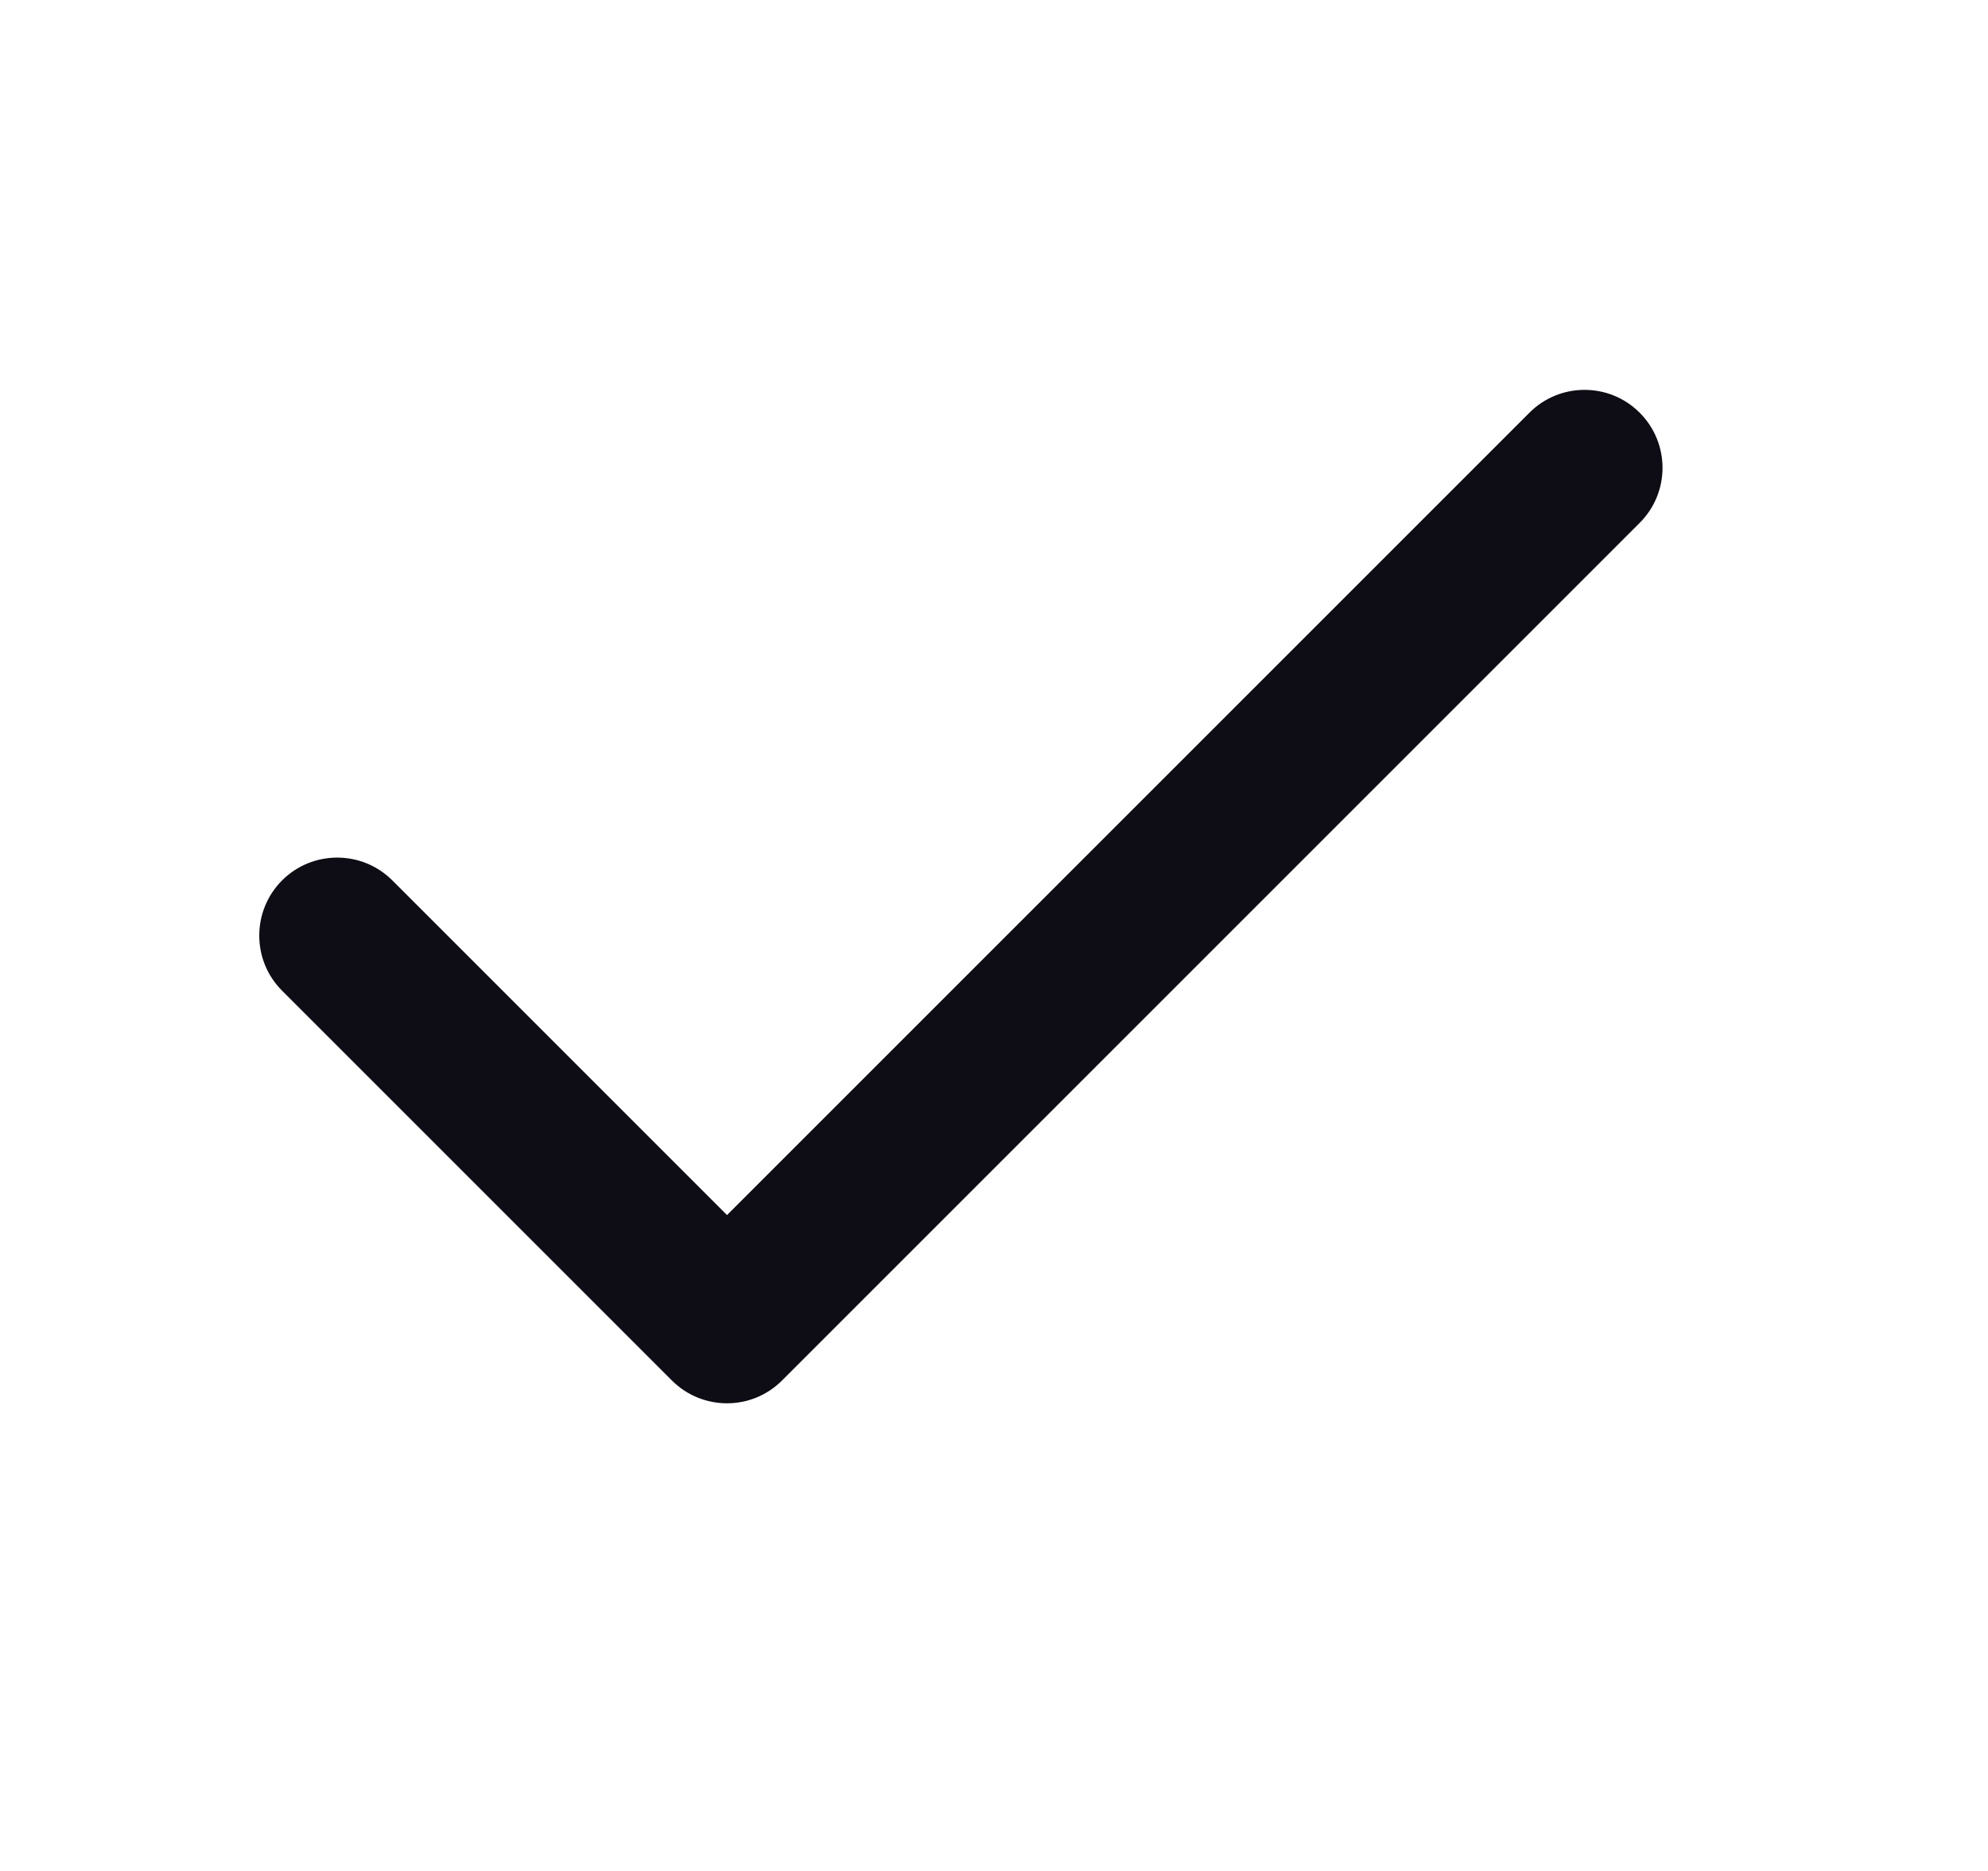
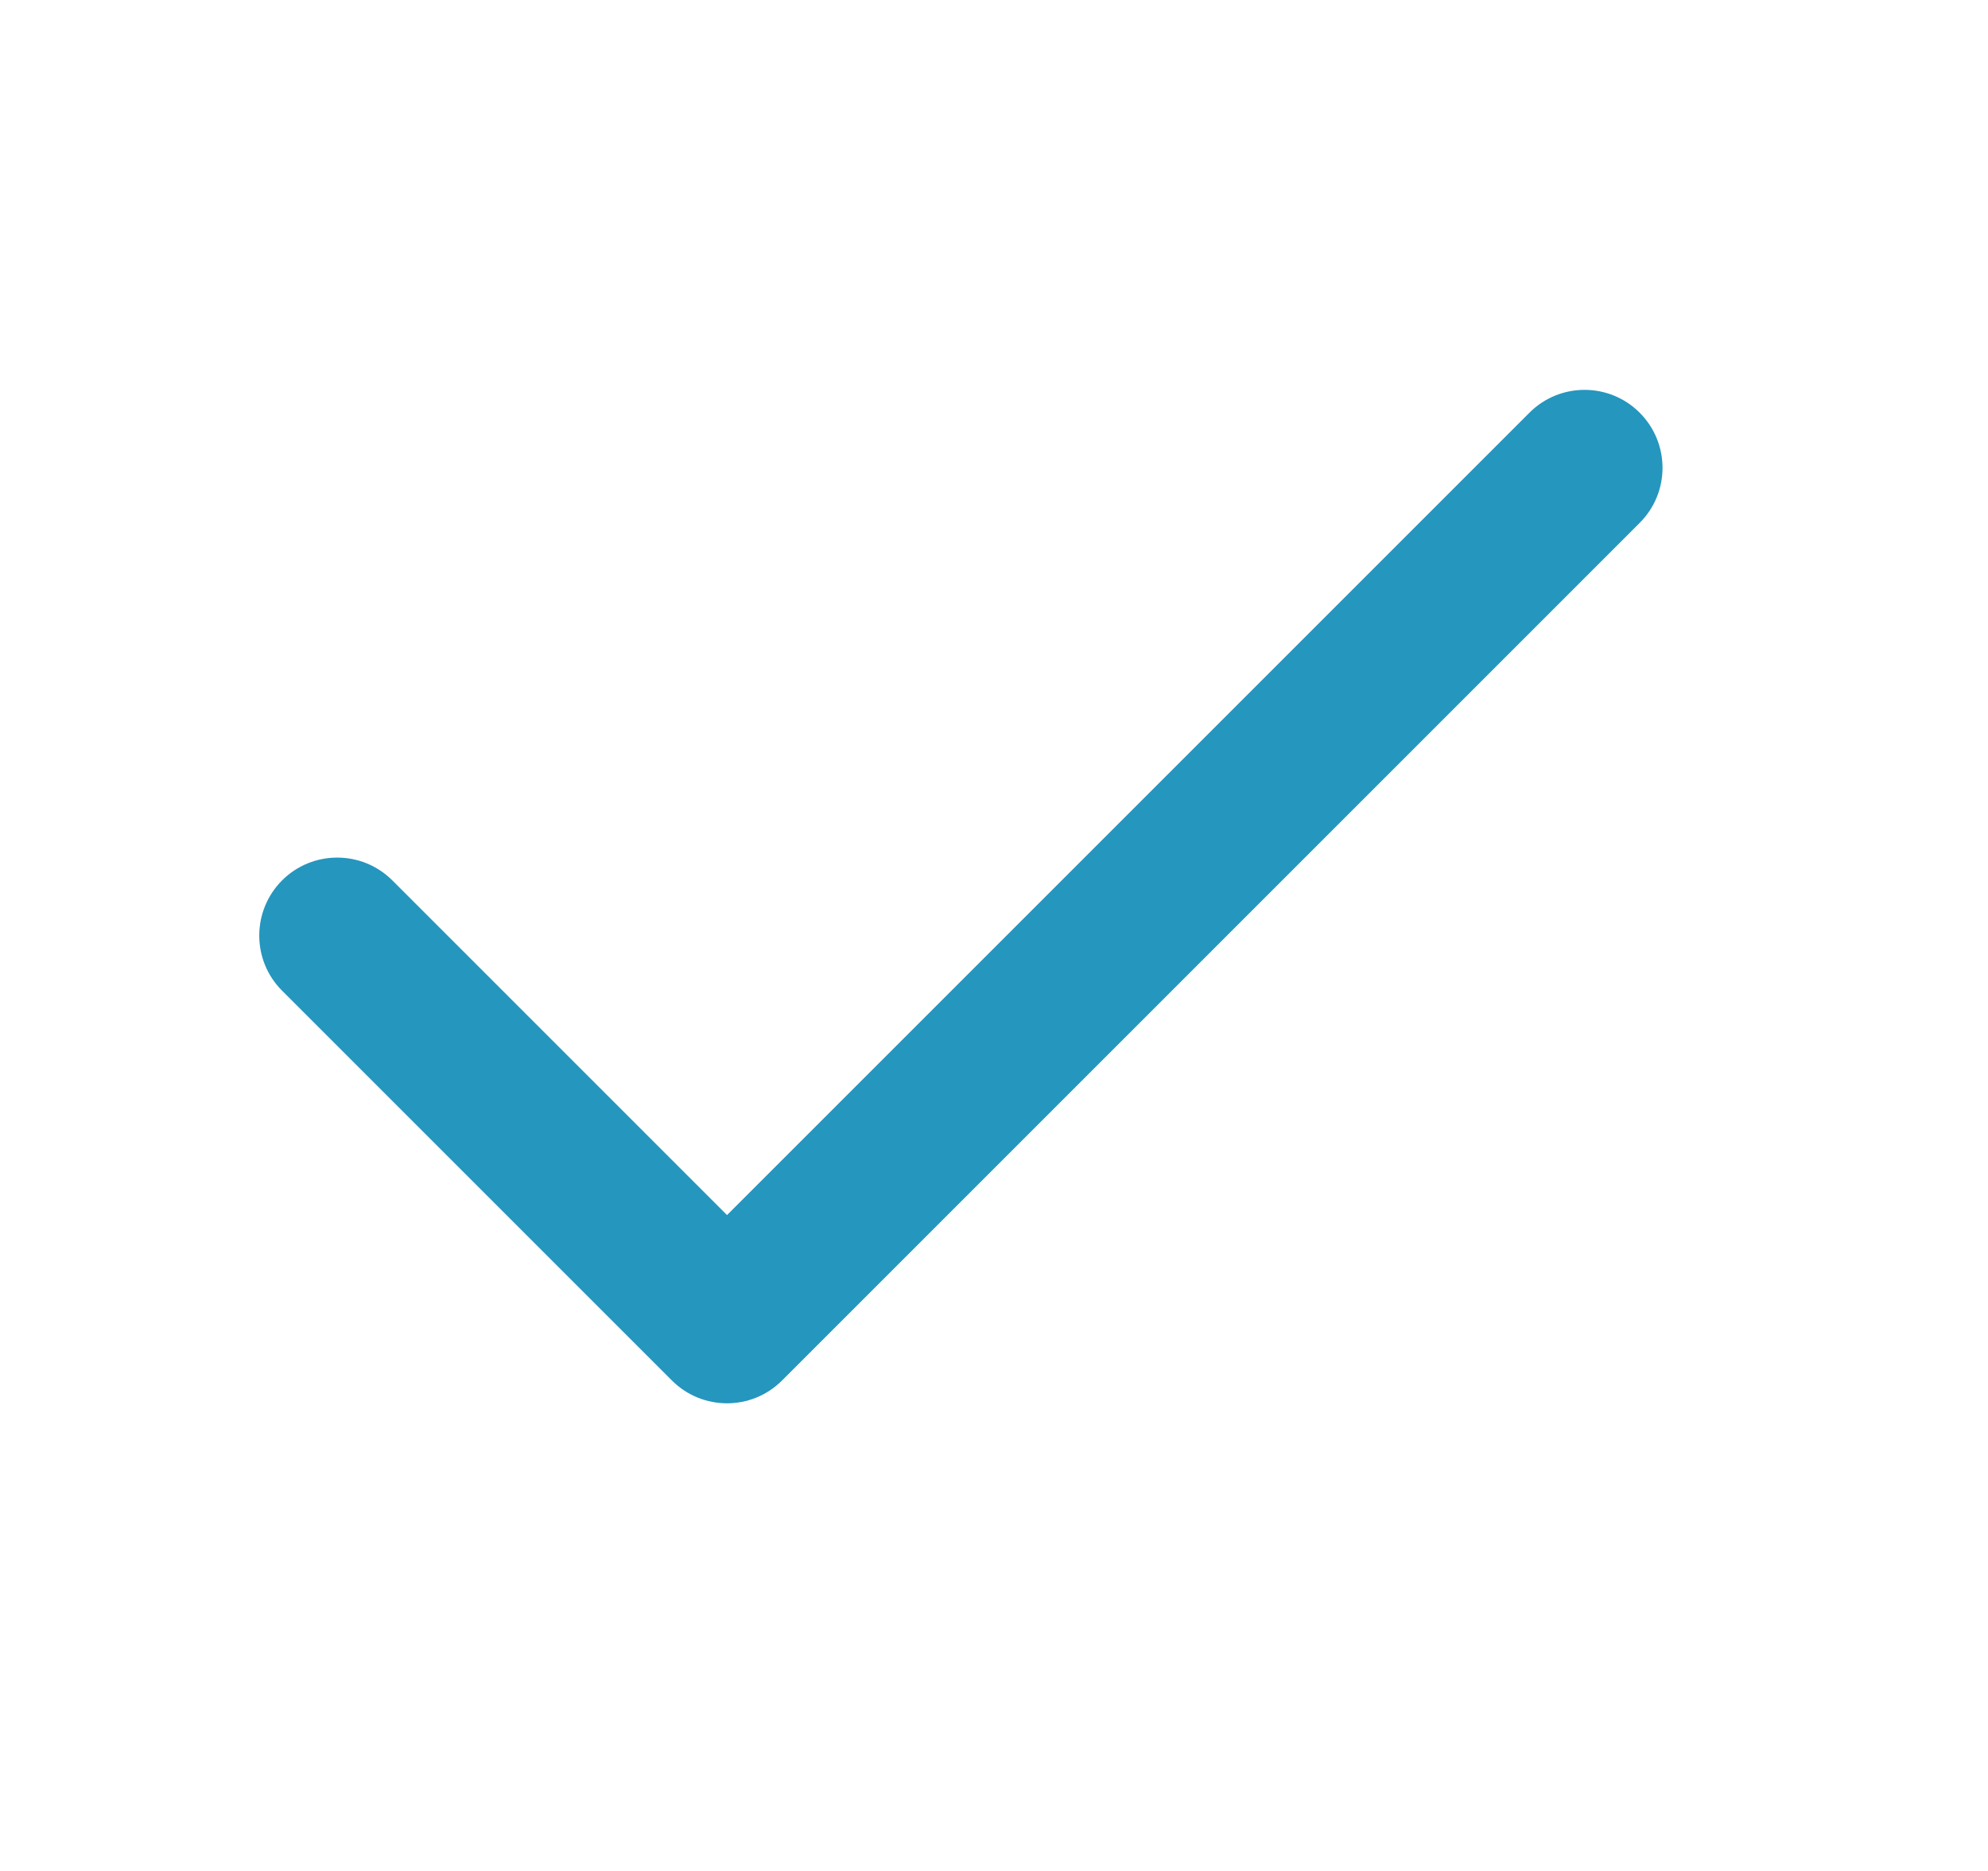
<svg xmlns="http://www.w3.org/2000/svg" width="17" height="16" viewBox="0 0 17 16" fill="none">
-   <path fill-rule="evenodd" clip-rule="evenodd" d="M14.021 3.529C14.282 3.79 14.282 4.212 14.021 4.472L6.688 11.805C6.428 12.066 6.006 12.066 5.745 11.805L2.412 8.472C2.152 8.212 2.152 7.79 2.412 7.529C2.672 7.269 3.095 7.269 3.355 7.529L6.217 10.391L13.079 3.529C13.339 3.269 13.761 3.269 14.021 3.529Z" fill="#0E0C15" />
+   <path fill-rule="evenodd" clip-rule="evenodd" d="M14.021 3.529C14.282 3.79 14.282 4.212 14.021 4.472L6.688 11.805C6.428 12.066 6.006 12.066 5.745 11.805L2.412 8.472C2.152 8.212 2.152 7.79 2.412 7.529C2.672 7.269 3.095 7.269 3.355 7.529L6.217 10.391L13.079 3.529C13.339 3.269 13.761 3.269 14.021 3.529Z" fill="#2596be" />
</svg>
